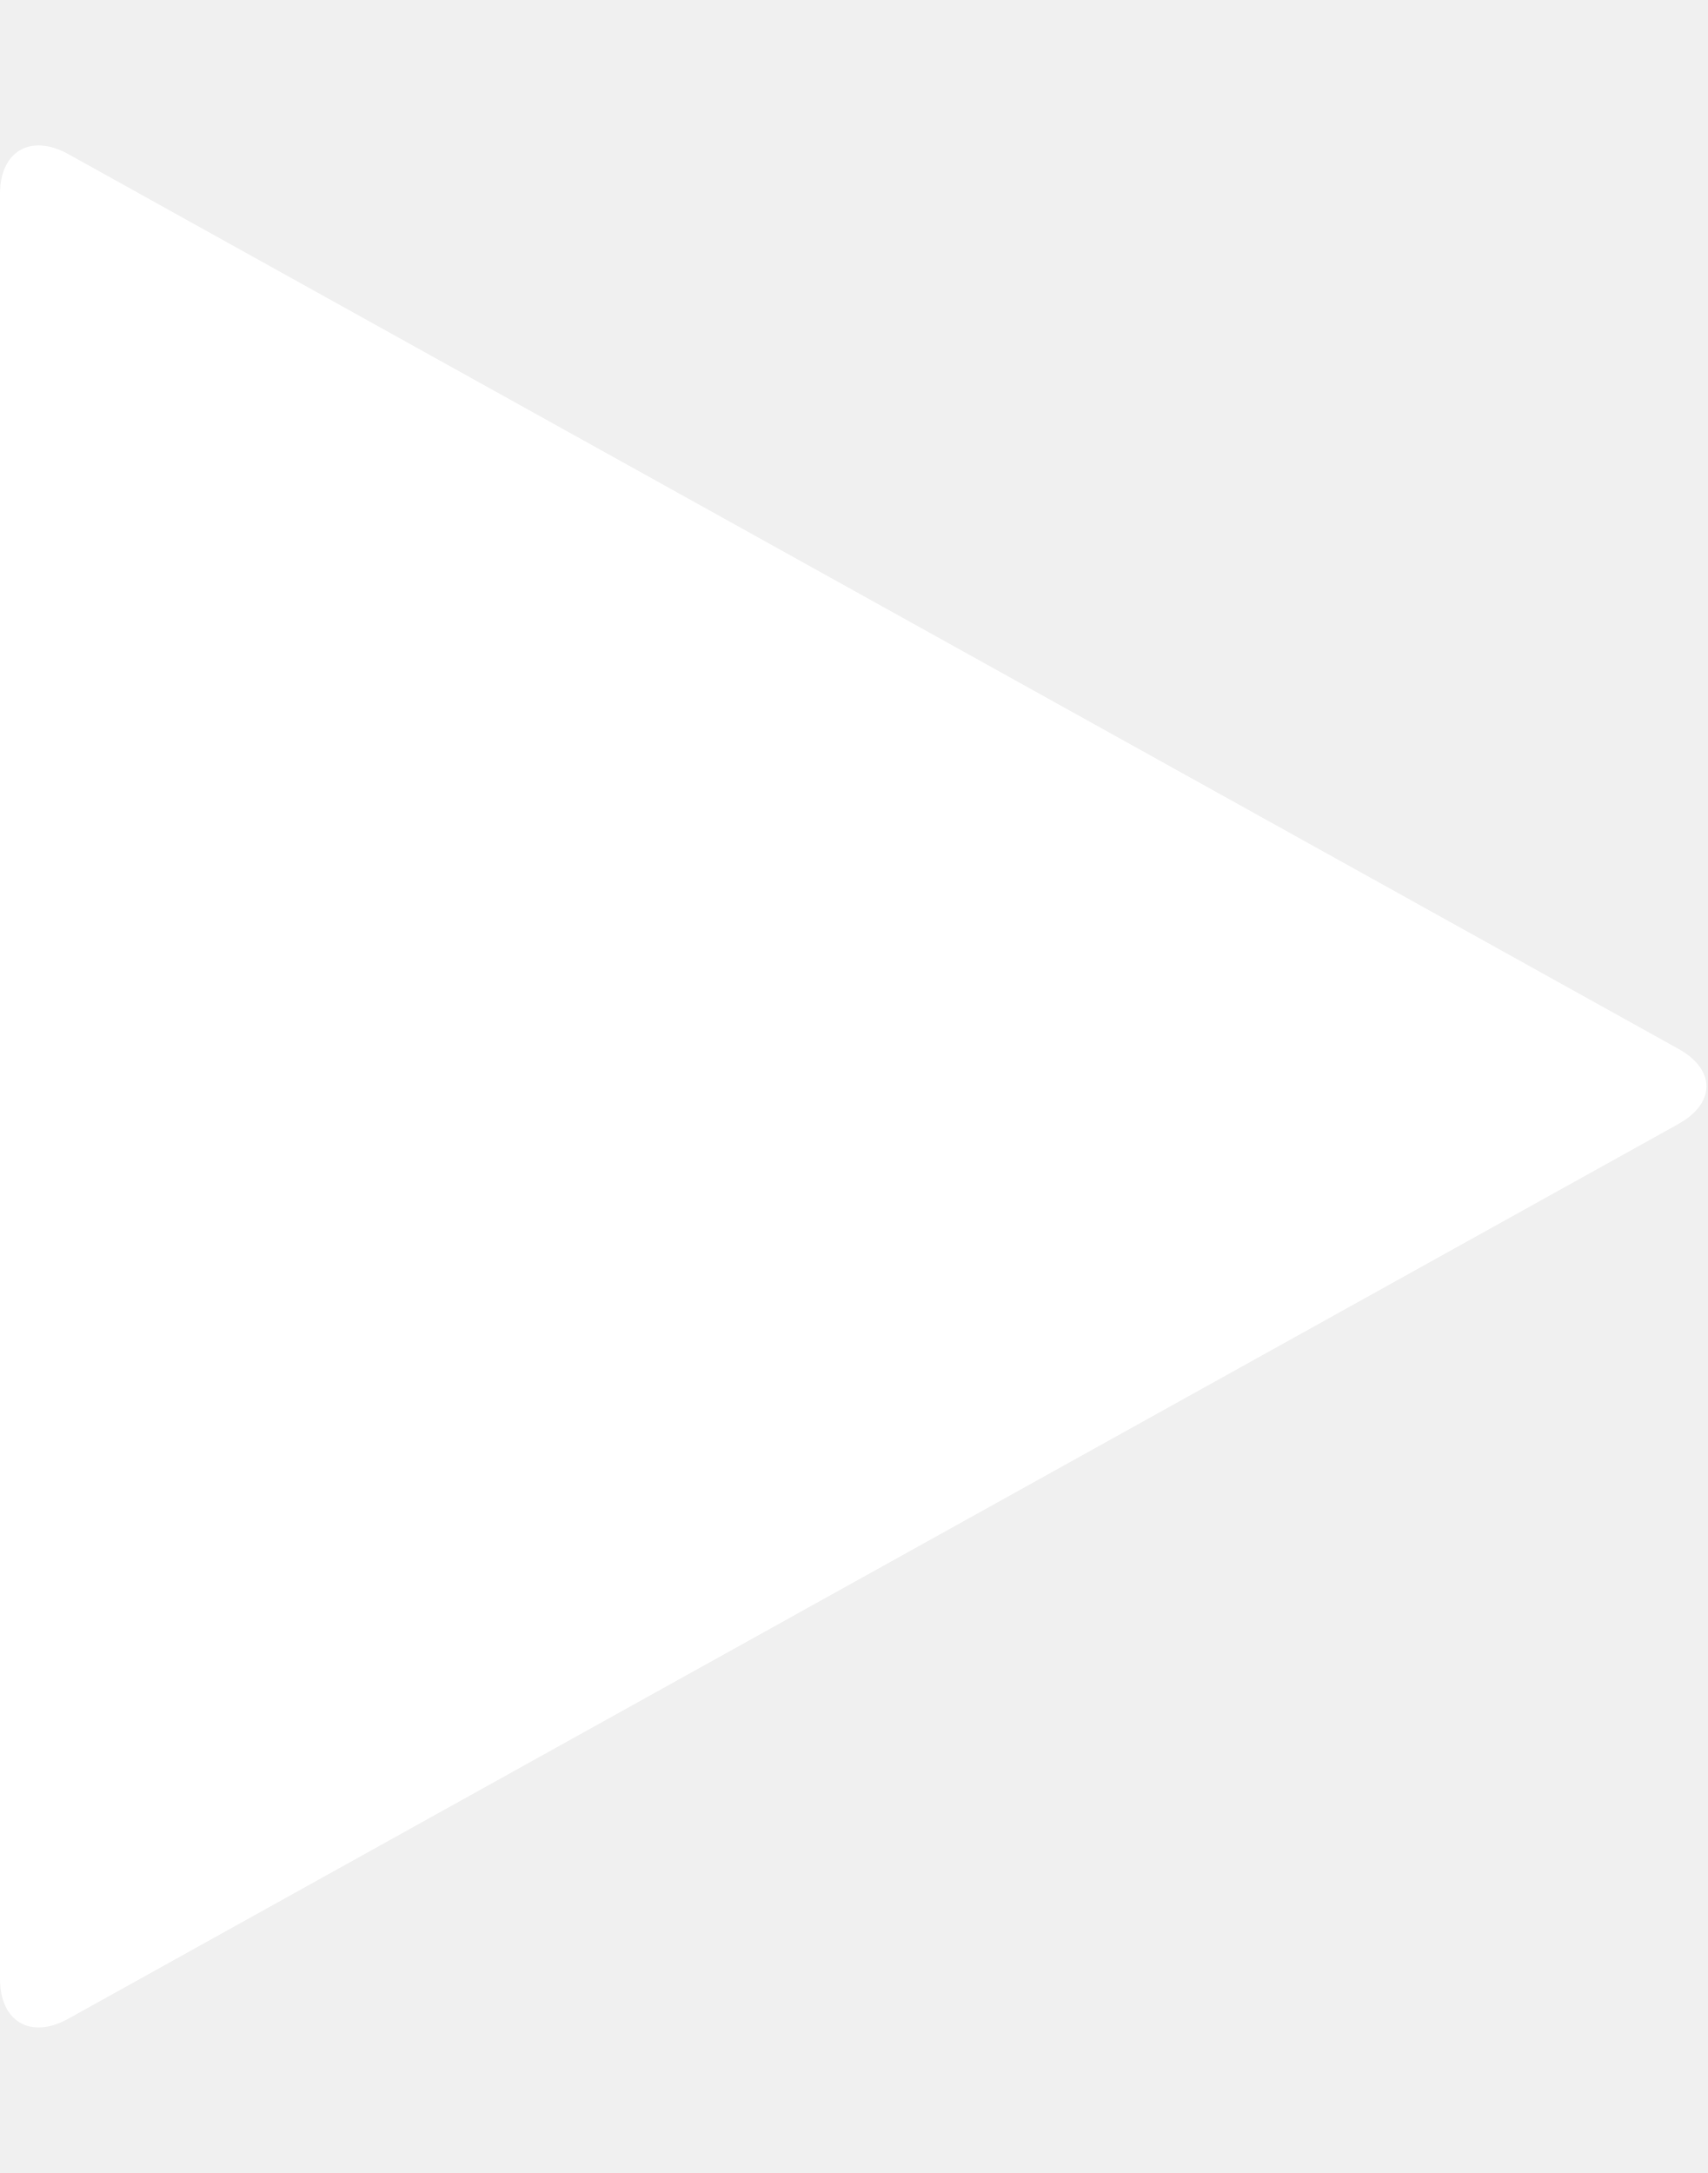
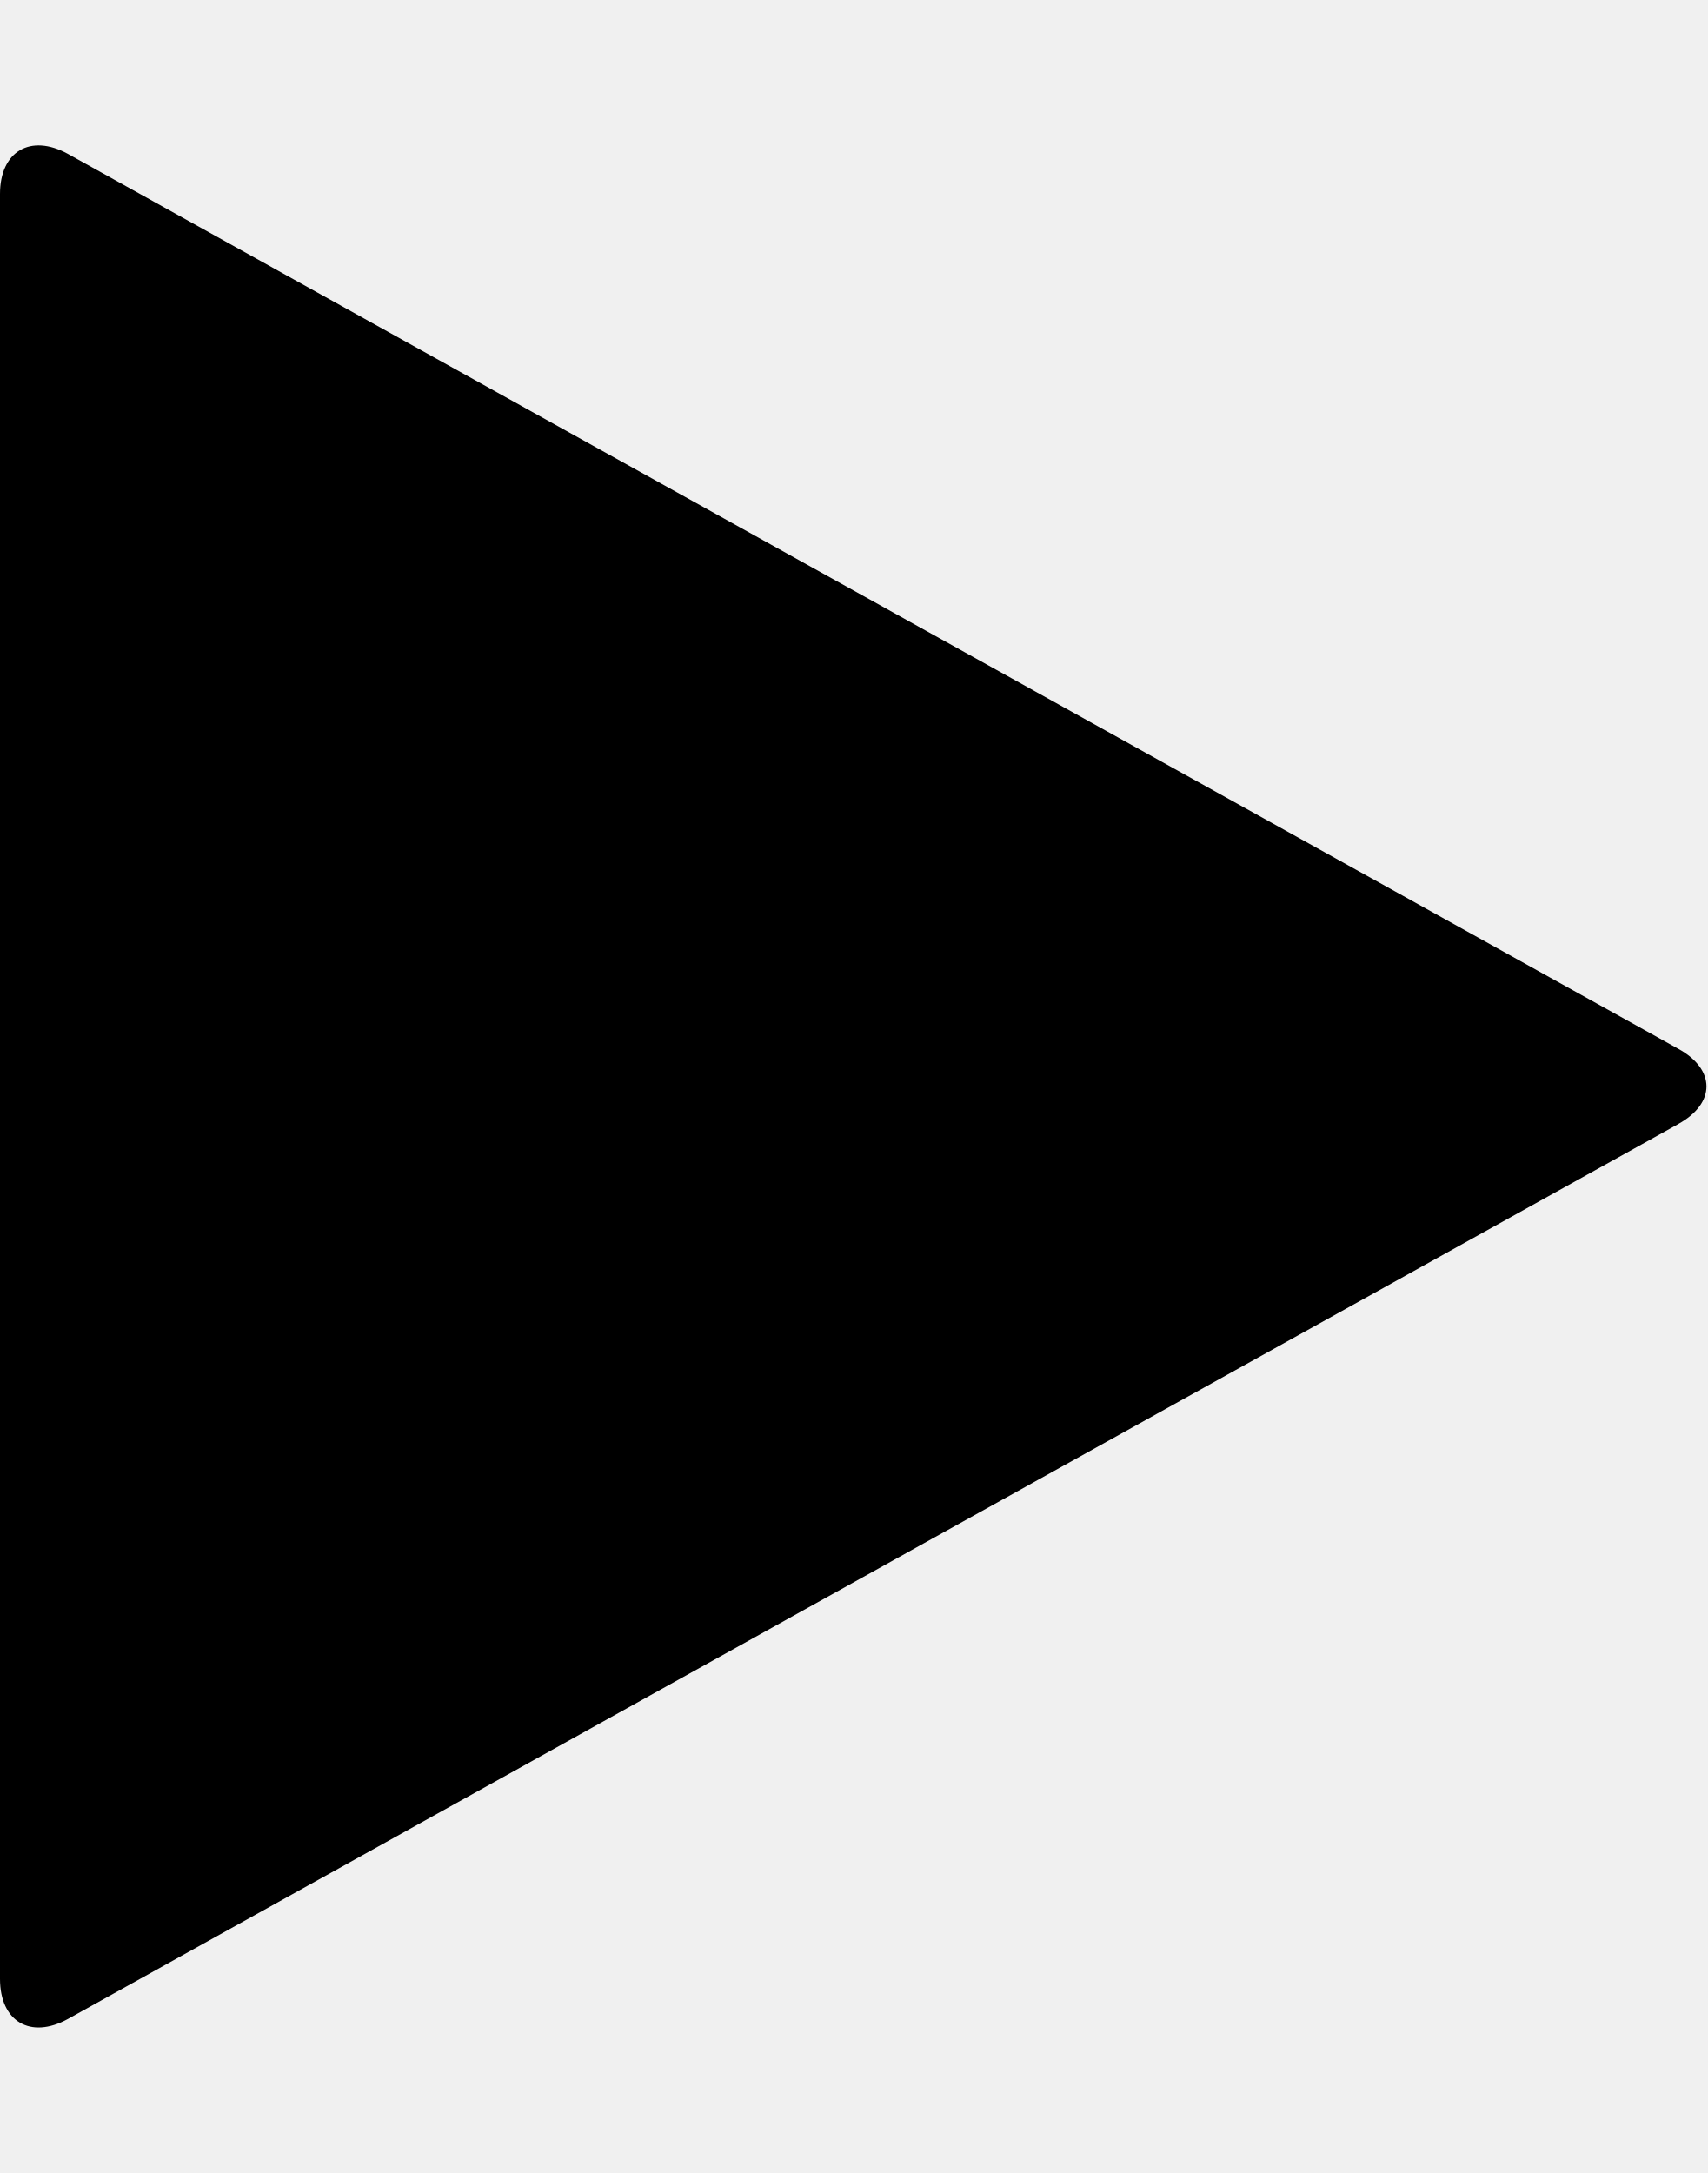
<svg xmlns="http://www.w3.org/2000/svg" version="1.1" width="22" height="28" viewBox="0 0 22 28">
-   <path fill="#fff" d="M21.625 14.484l-20.75 11.531c-0.484 0.266-0.875 0.031-0.875-0.516v-23c0-0.547 0.391-0.781 0.875-0.516l20.75 11.531c0.484 0.266 0.484 0.703 0 0.969z" />
+   <path fill="currentColor" d="M21.625 14.484l-20.75 11.531c-0.484 0.266-0.875 0.031-0.875-0.516v-23c0-0.547 0.391-0.781 0.875-0.516l20.75 11.531c0.484 0.266 0.484 0.703 0 0.969z" />
</svg>
